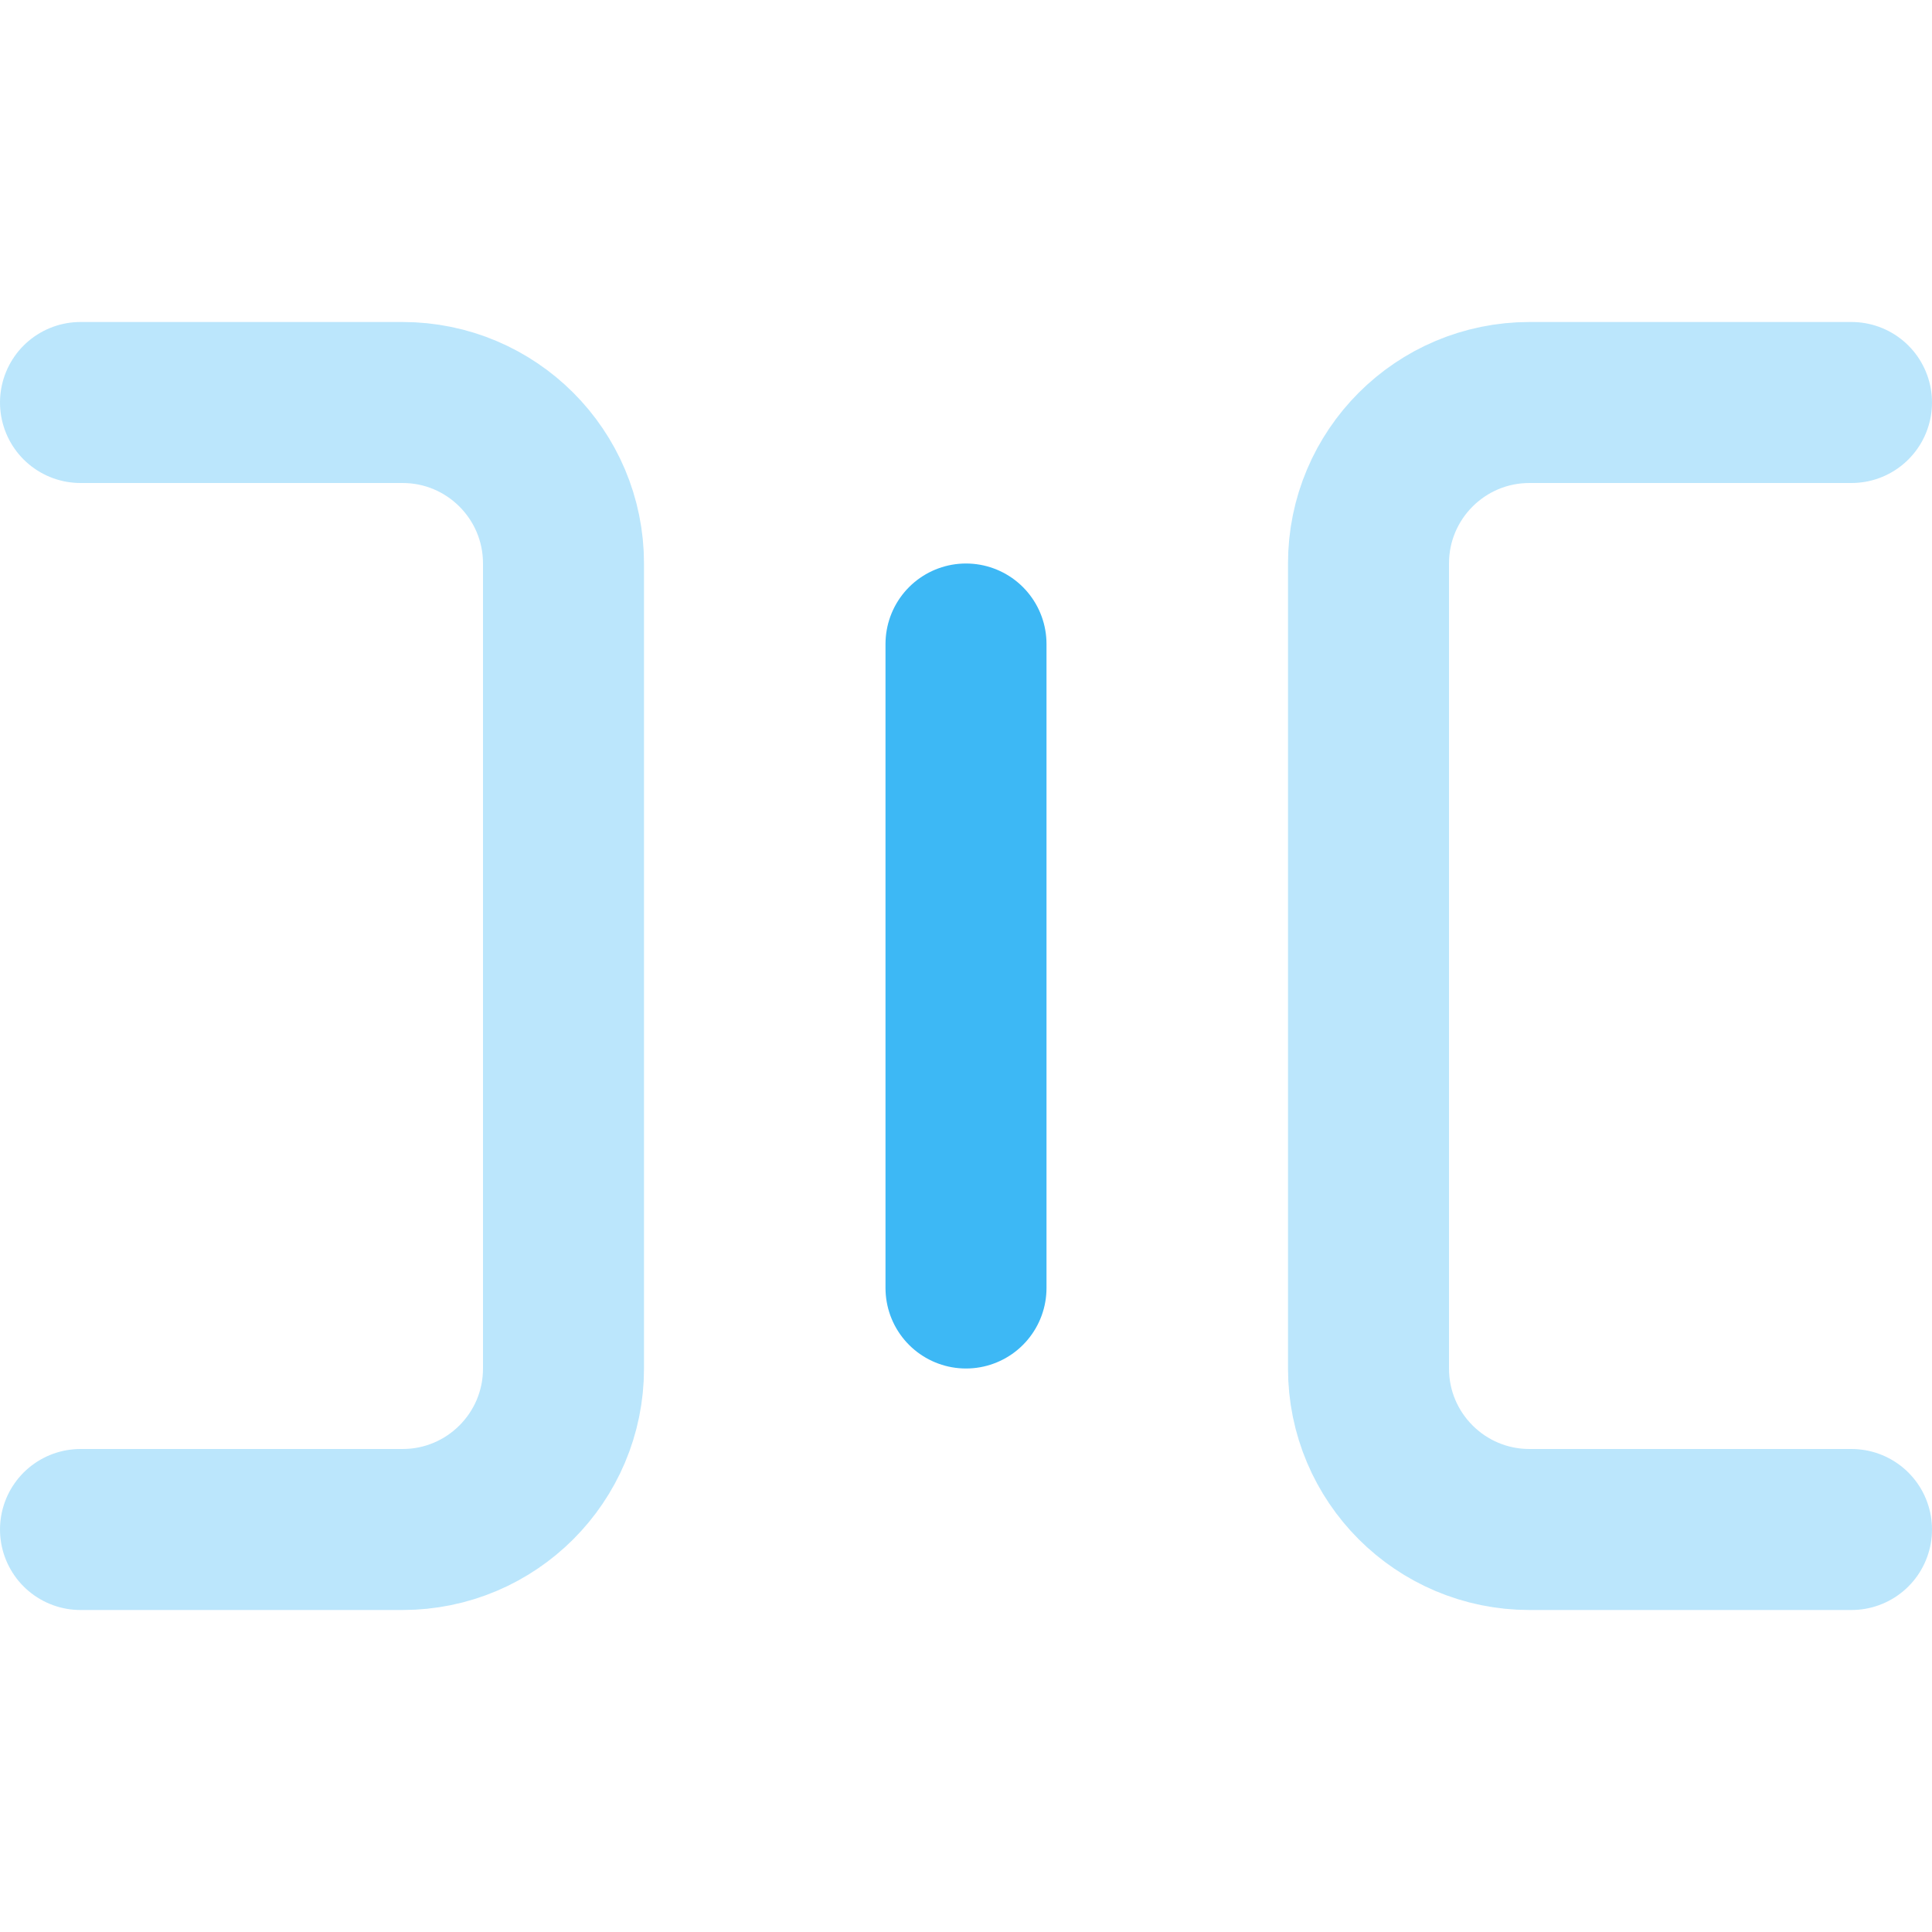
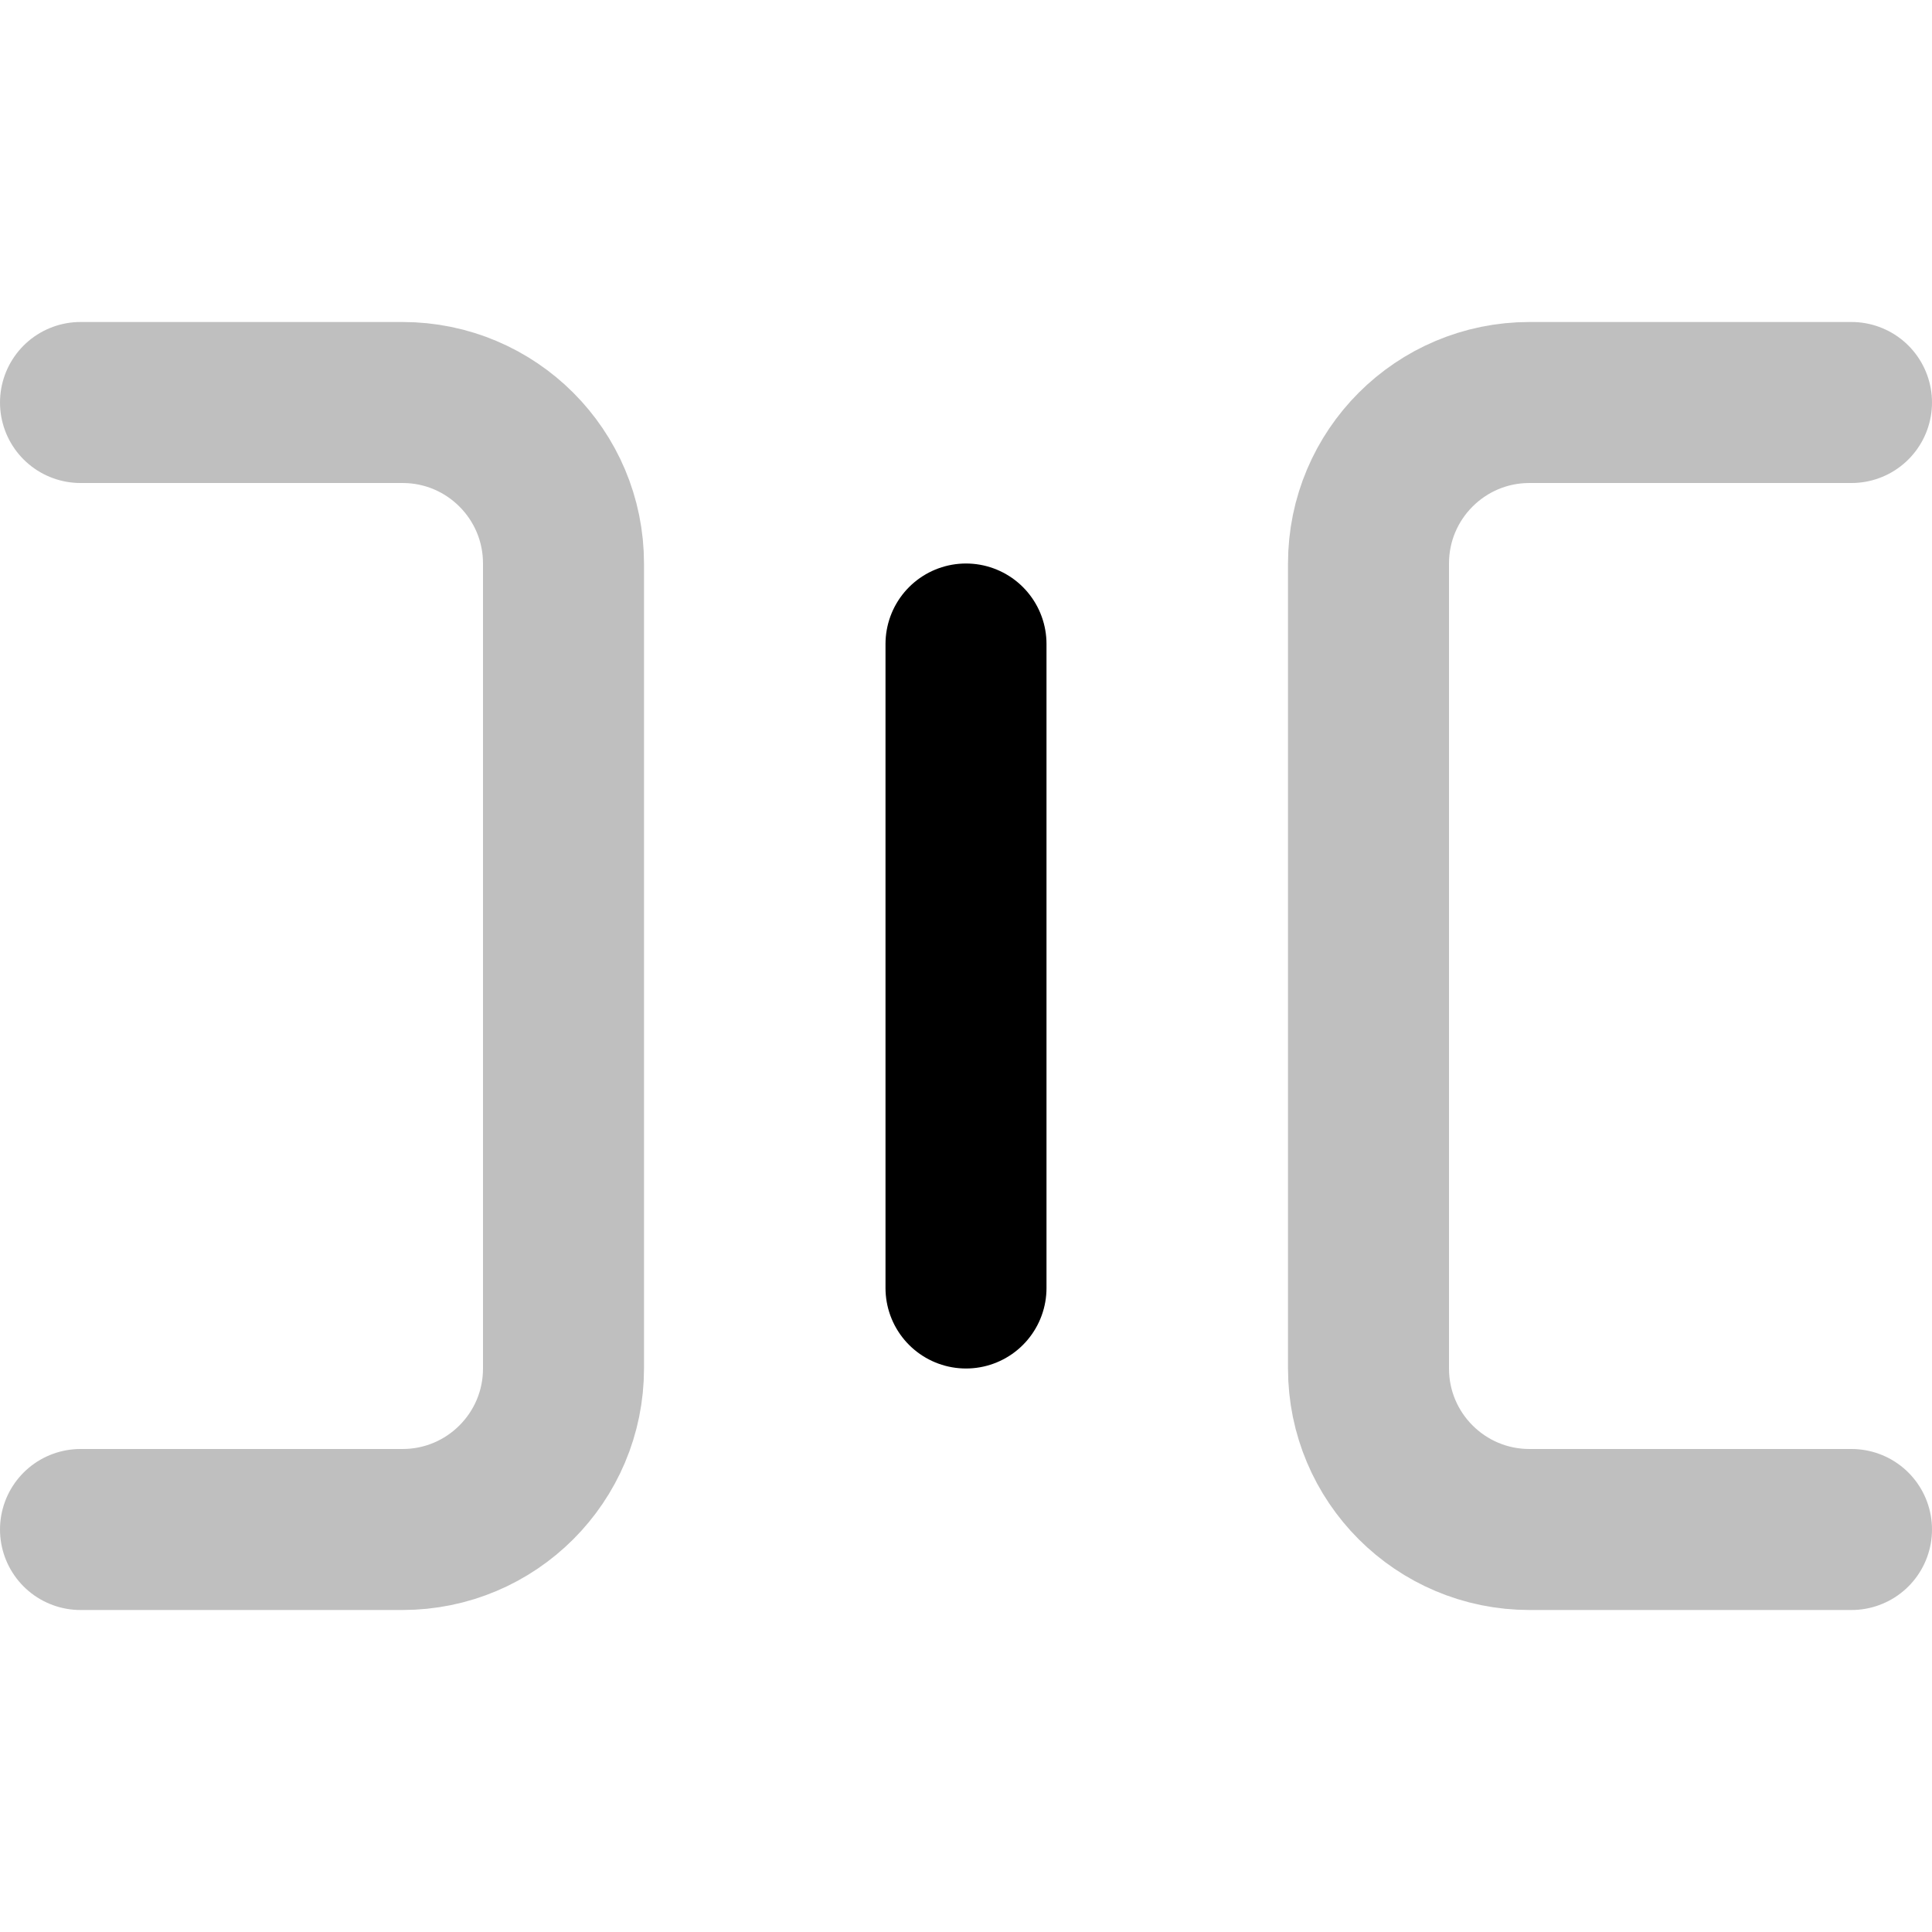
<svg xmlns="http://www.w3.org/2000/svg" width="24" height="24" viewBox="0 0 24 24" fill="none">
-   <path d="M12 8V16" stroke="#3DB8F5" stroke-width="2" stroke-linecap="round" stroke-linejoin="round" />
-   <path opacity="0.35" d="M1 5H5C6.105 5 7 5.895 7 7V17C7 18.105 6.105 19 5 19H1" stroke="#3DB8F5" stroke-width="2" stroke-linecap="round" stroke-linejoin="round" />
-   <path opacity="0.35" d="M23 5H19C17.895 5 17 5.895 17 7V17C17 18.105 17.895 19 19 19H23" stroke="#3DB8F5" stroke-width="2" stroke-linecap="round" stroke-linejoin="round" />
+   <path d="M12 8V16" stroke="black" stroke-width="2" stroke-linecap="round" stroke-linejoin="round" />
+   <path opacity="0.25" d="M1 5H5C6.105 5 7 5.895 7 7V17C7 18.105 6.105 19 5 19H1" stroke="black" stroke-width="2" stroke-linecap="round" stroke-linejoin="round" />
+   <path opacity="0.25" d="M23 5H19C17.895 5 17 5.895 17 7V17C17 18.105 17.895 19 19 19H23" stroke="black" stroke-width="2" stroke-linecap="round" stroke-linejoin="round" />
</svg>
